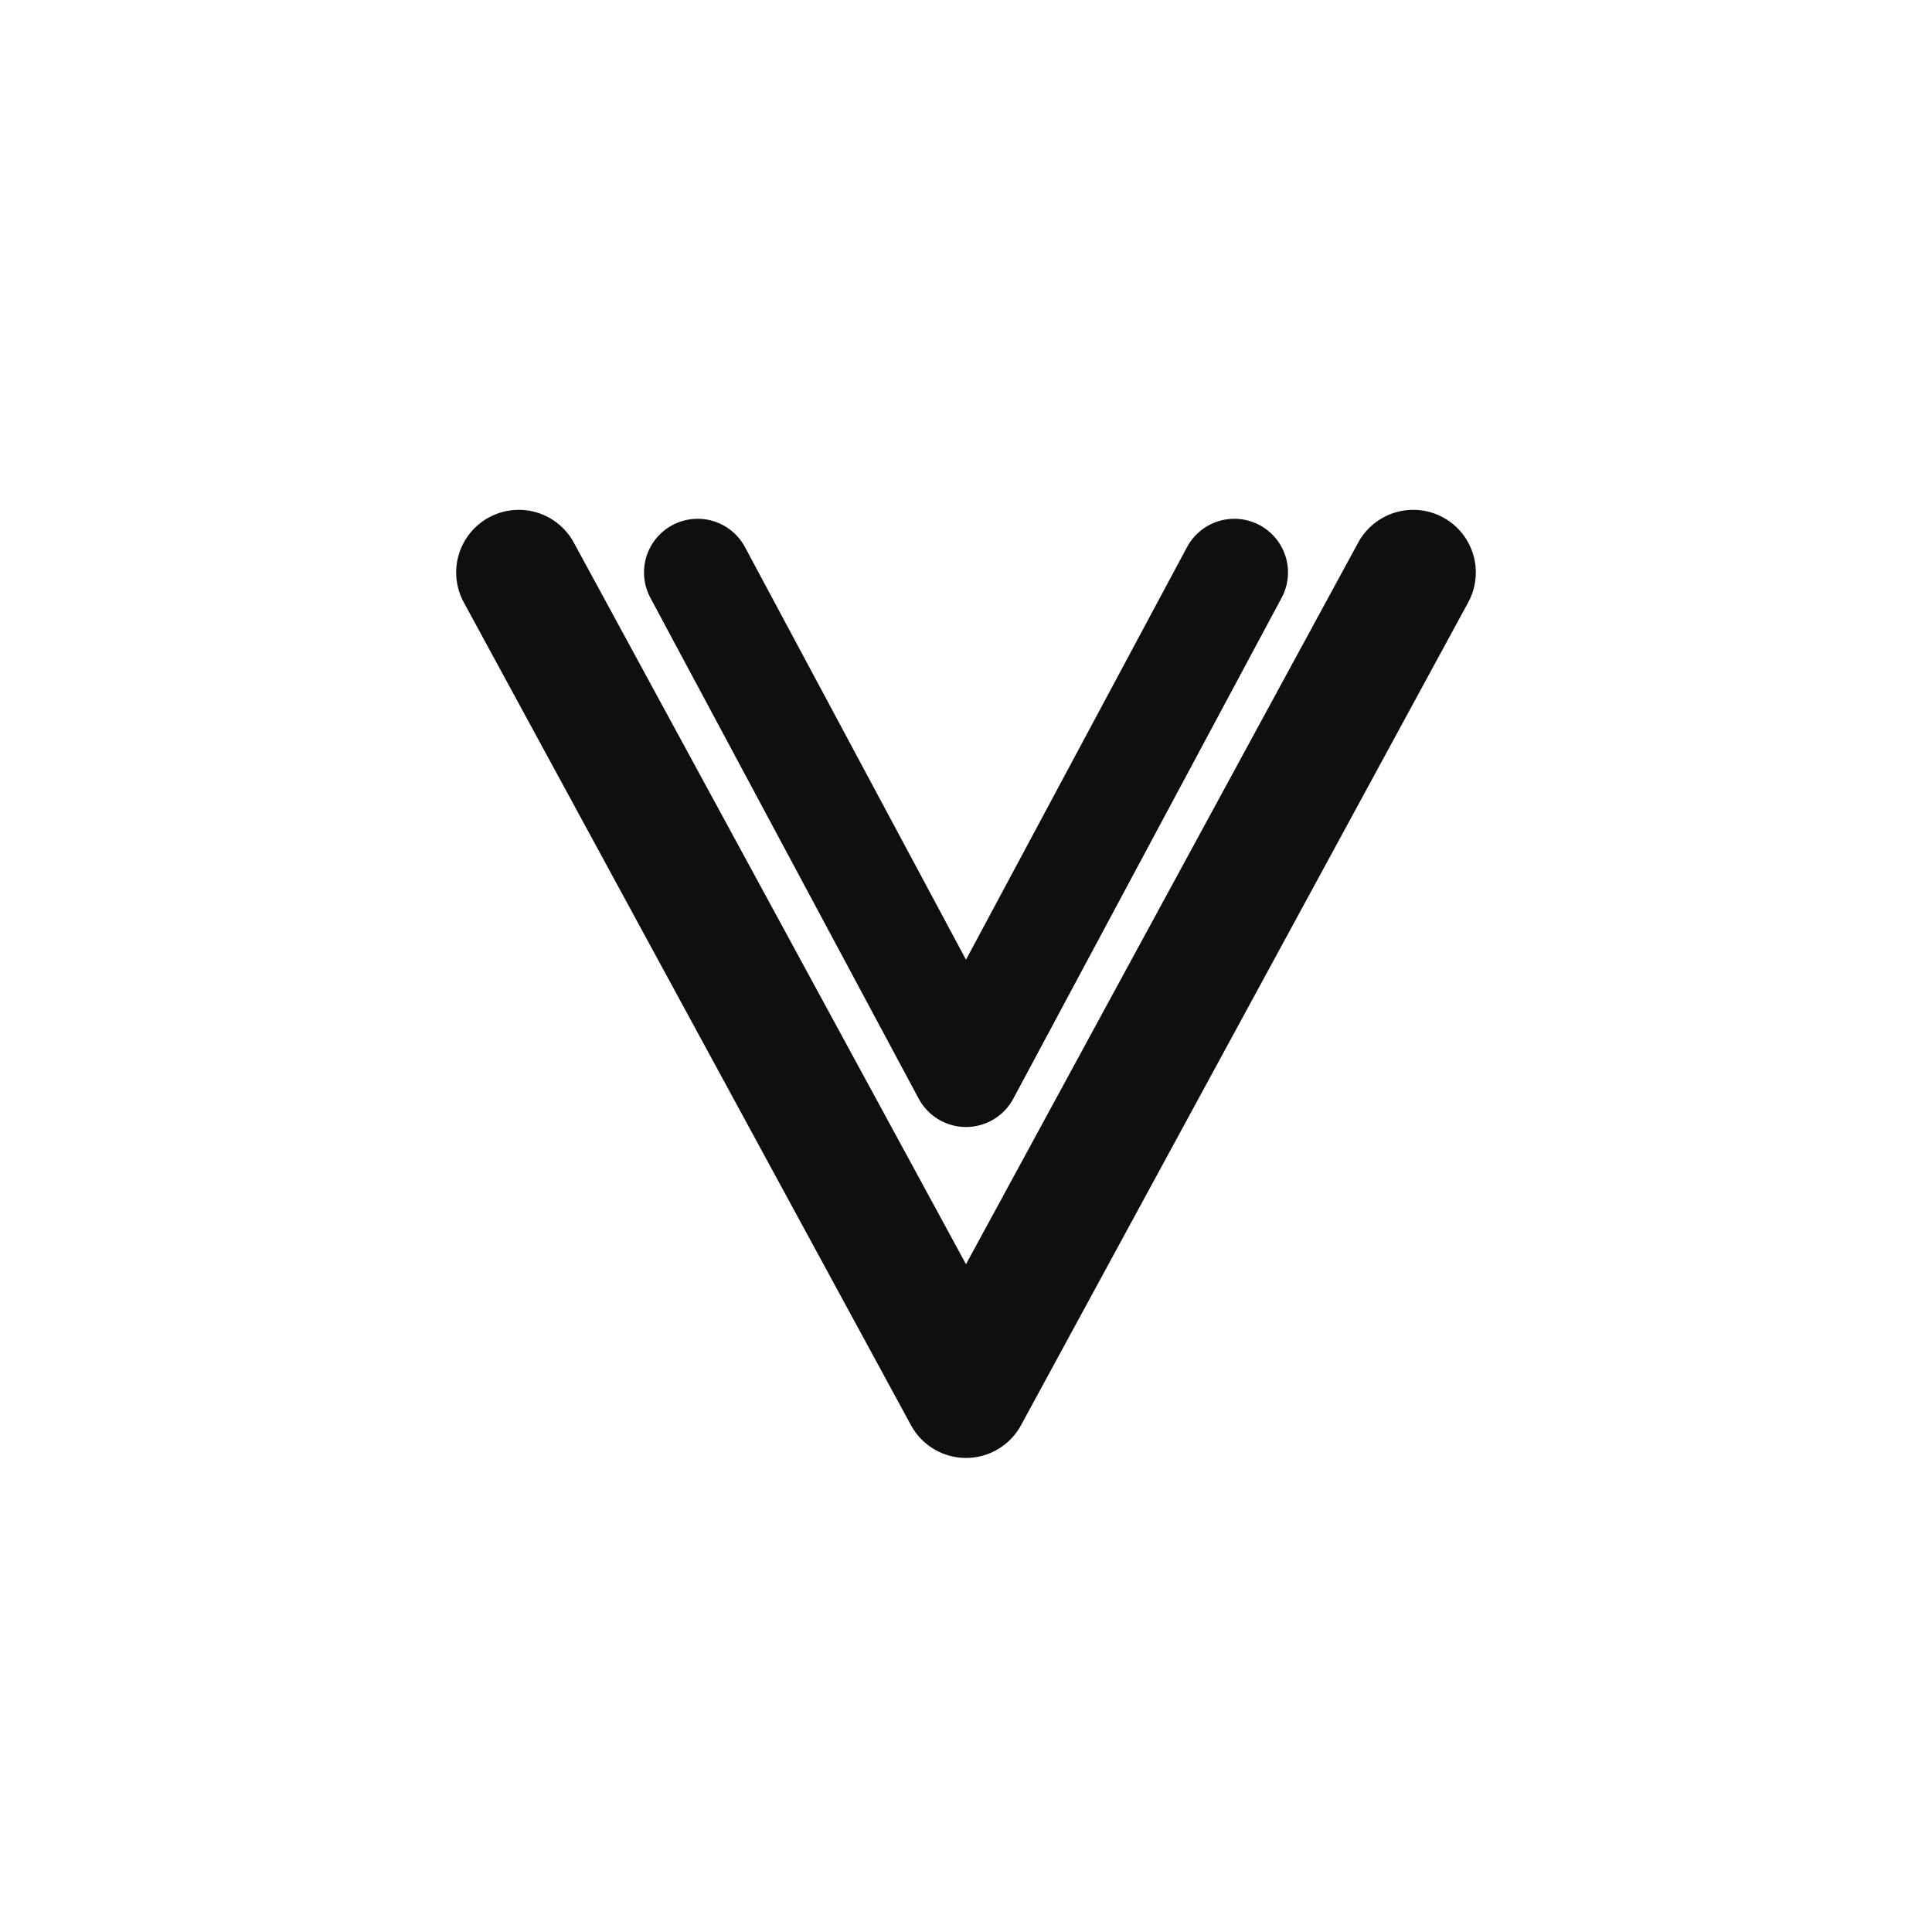
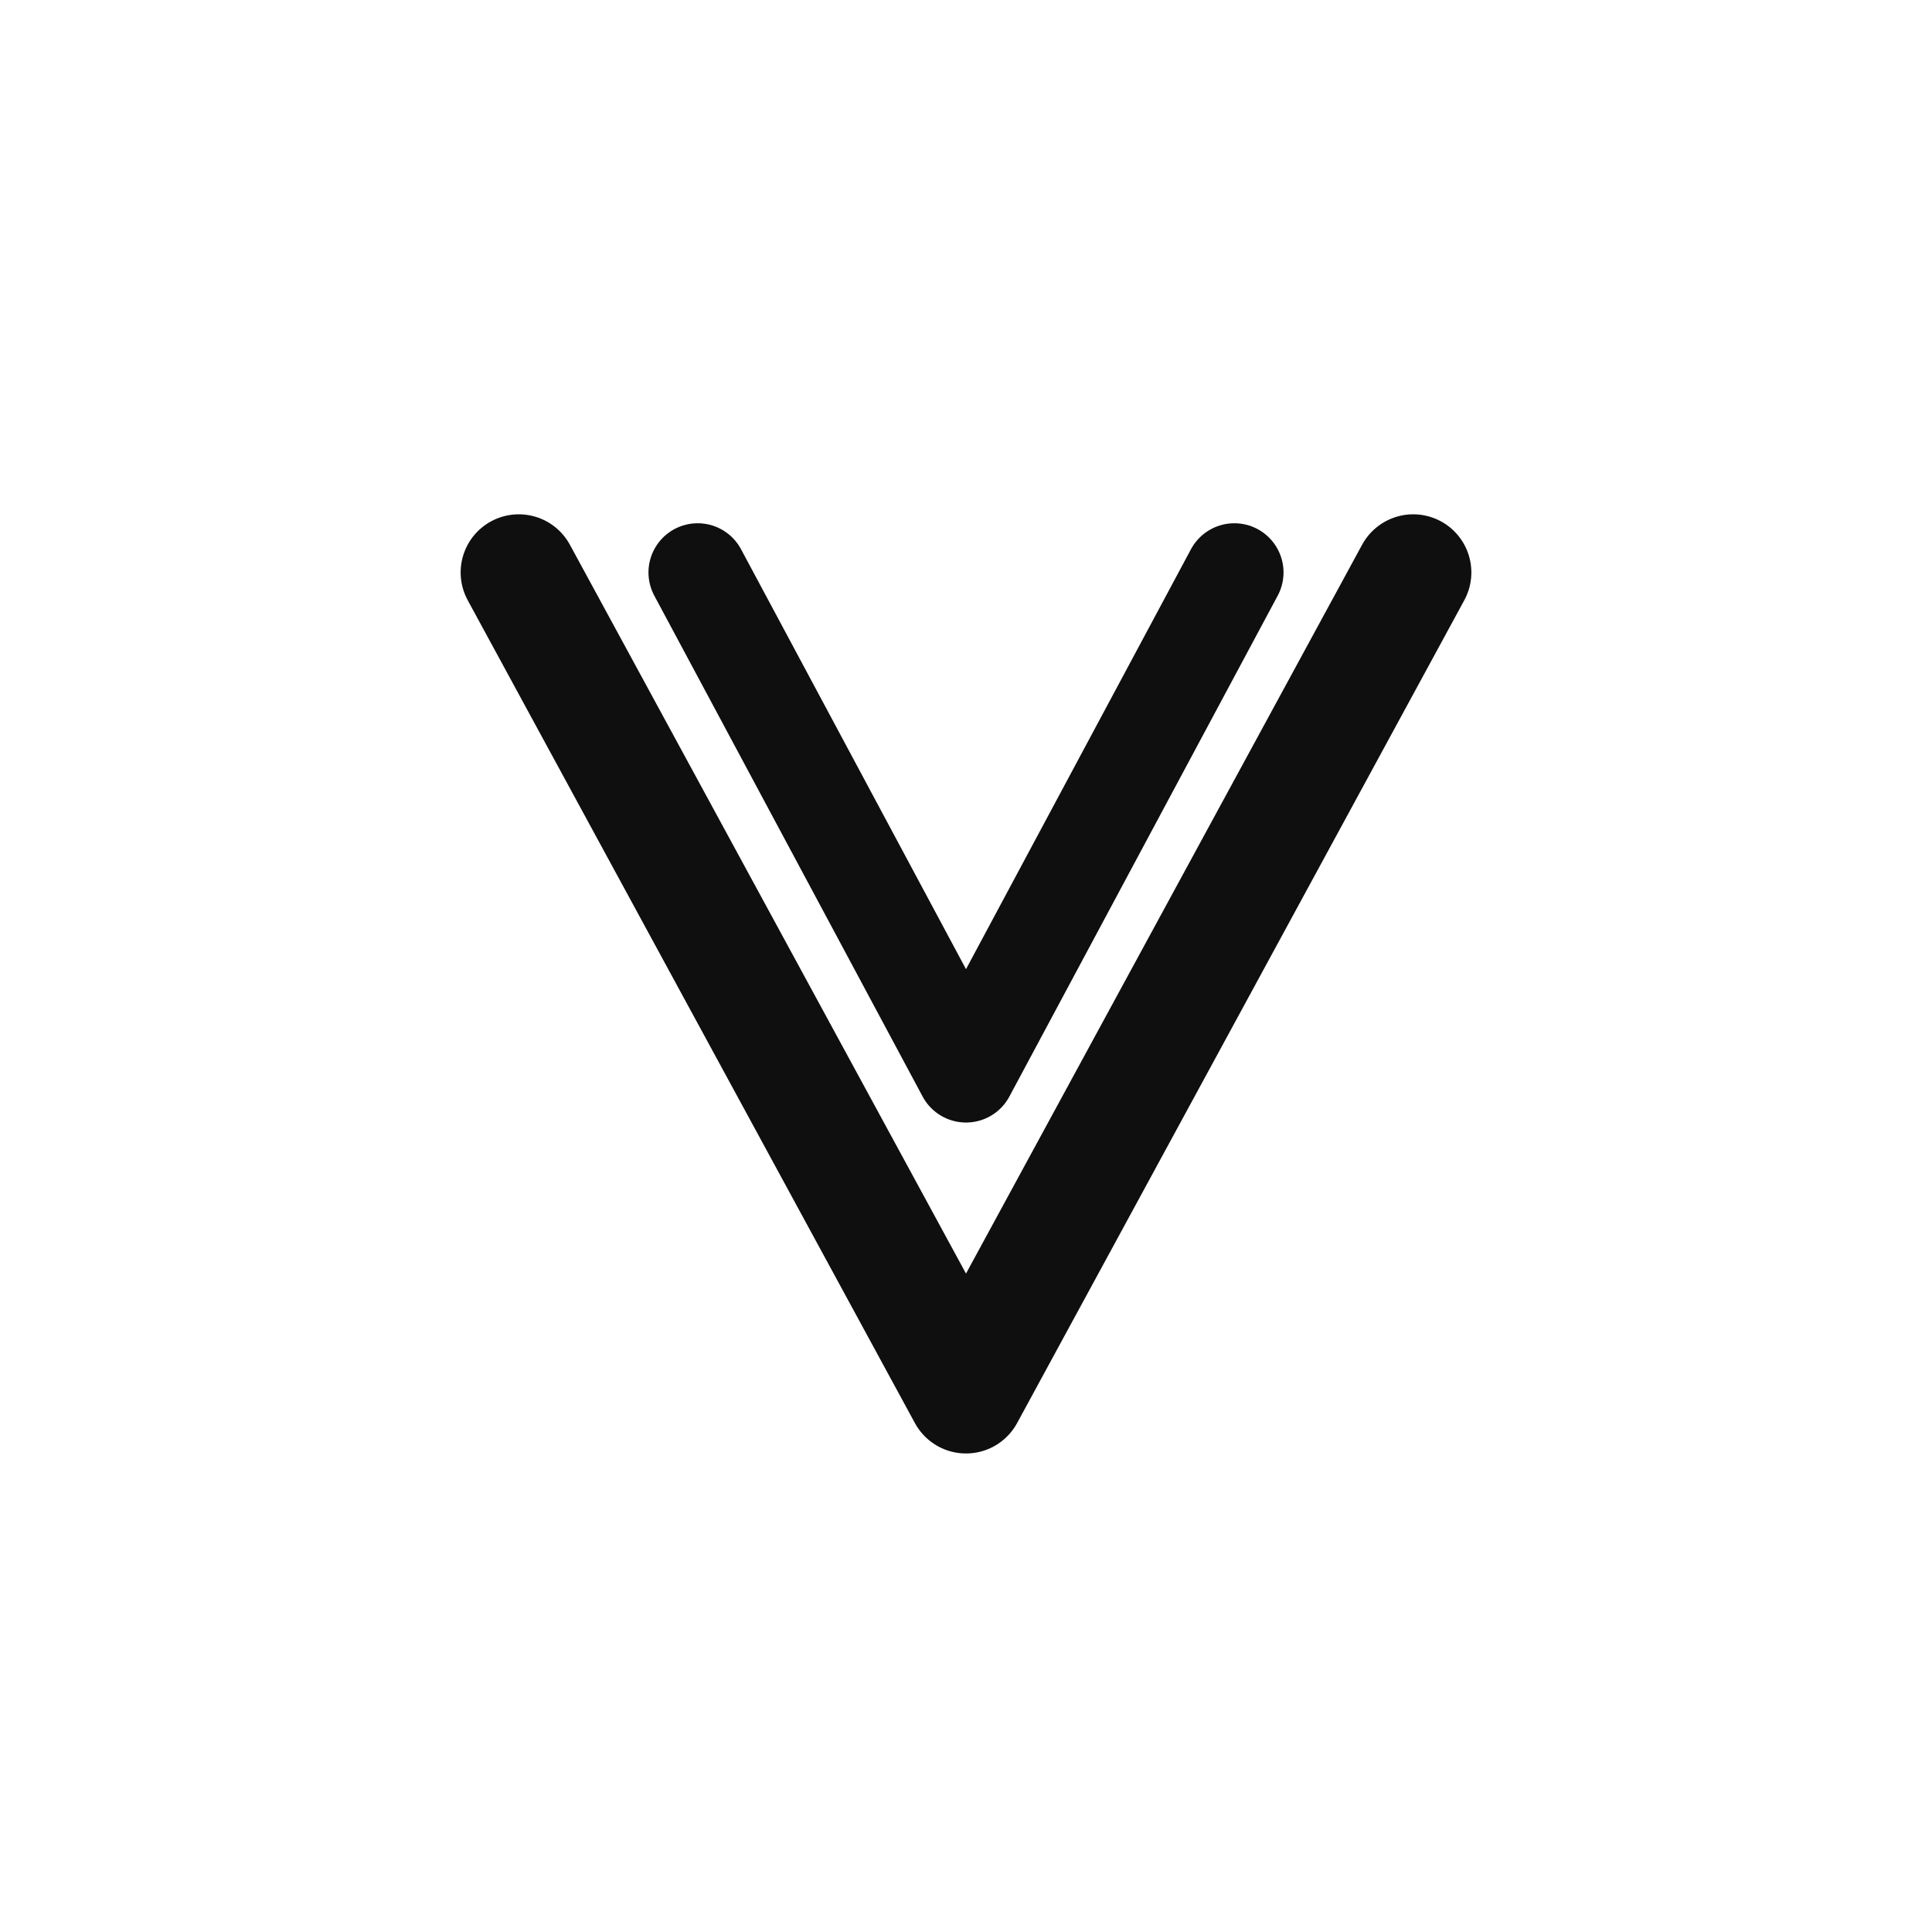
<svg xmlns="http://www.w3.org/2000/svg" width="108" height="108" viewBox="0 0 108 108" fill="none">
  <g stroke="#0F0F0F" stroke-linecap="round" stroke-linejoin="round">
-     <path d="M29 32L54 78L79 32" stroke-width="7" />
-     <path d="M39 32L54 60L69 32" stroke-width="6" />
+     <path d="M29 32L54 78L79 32" stroke-width="6.5" />
+     <path d="M39 32L54 60L69 32" stroke-width="5.5" />
  </g>
</svg>
